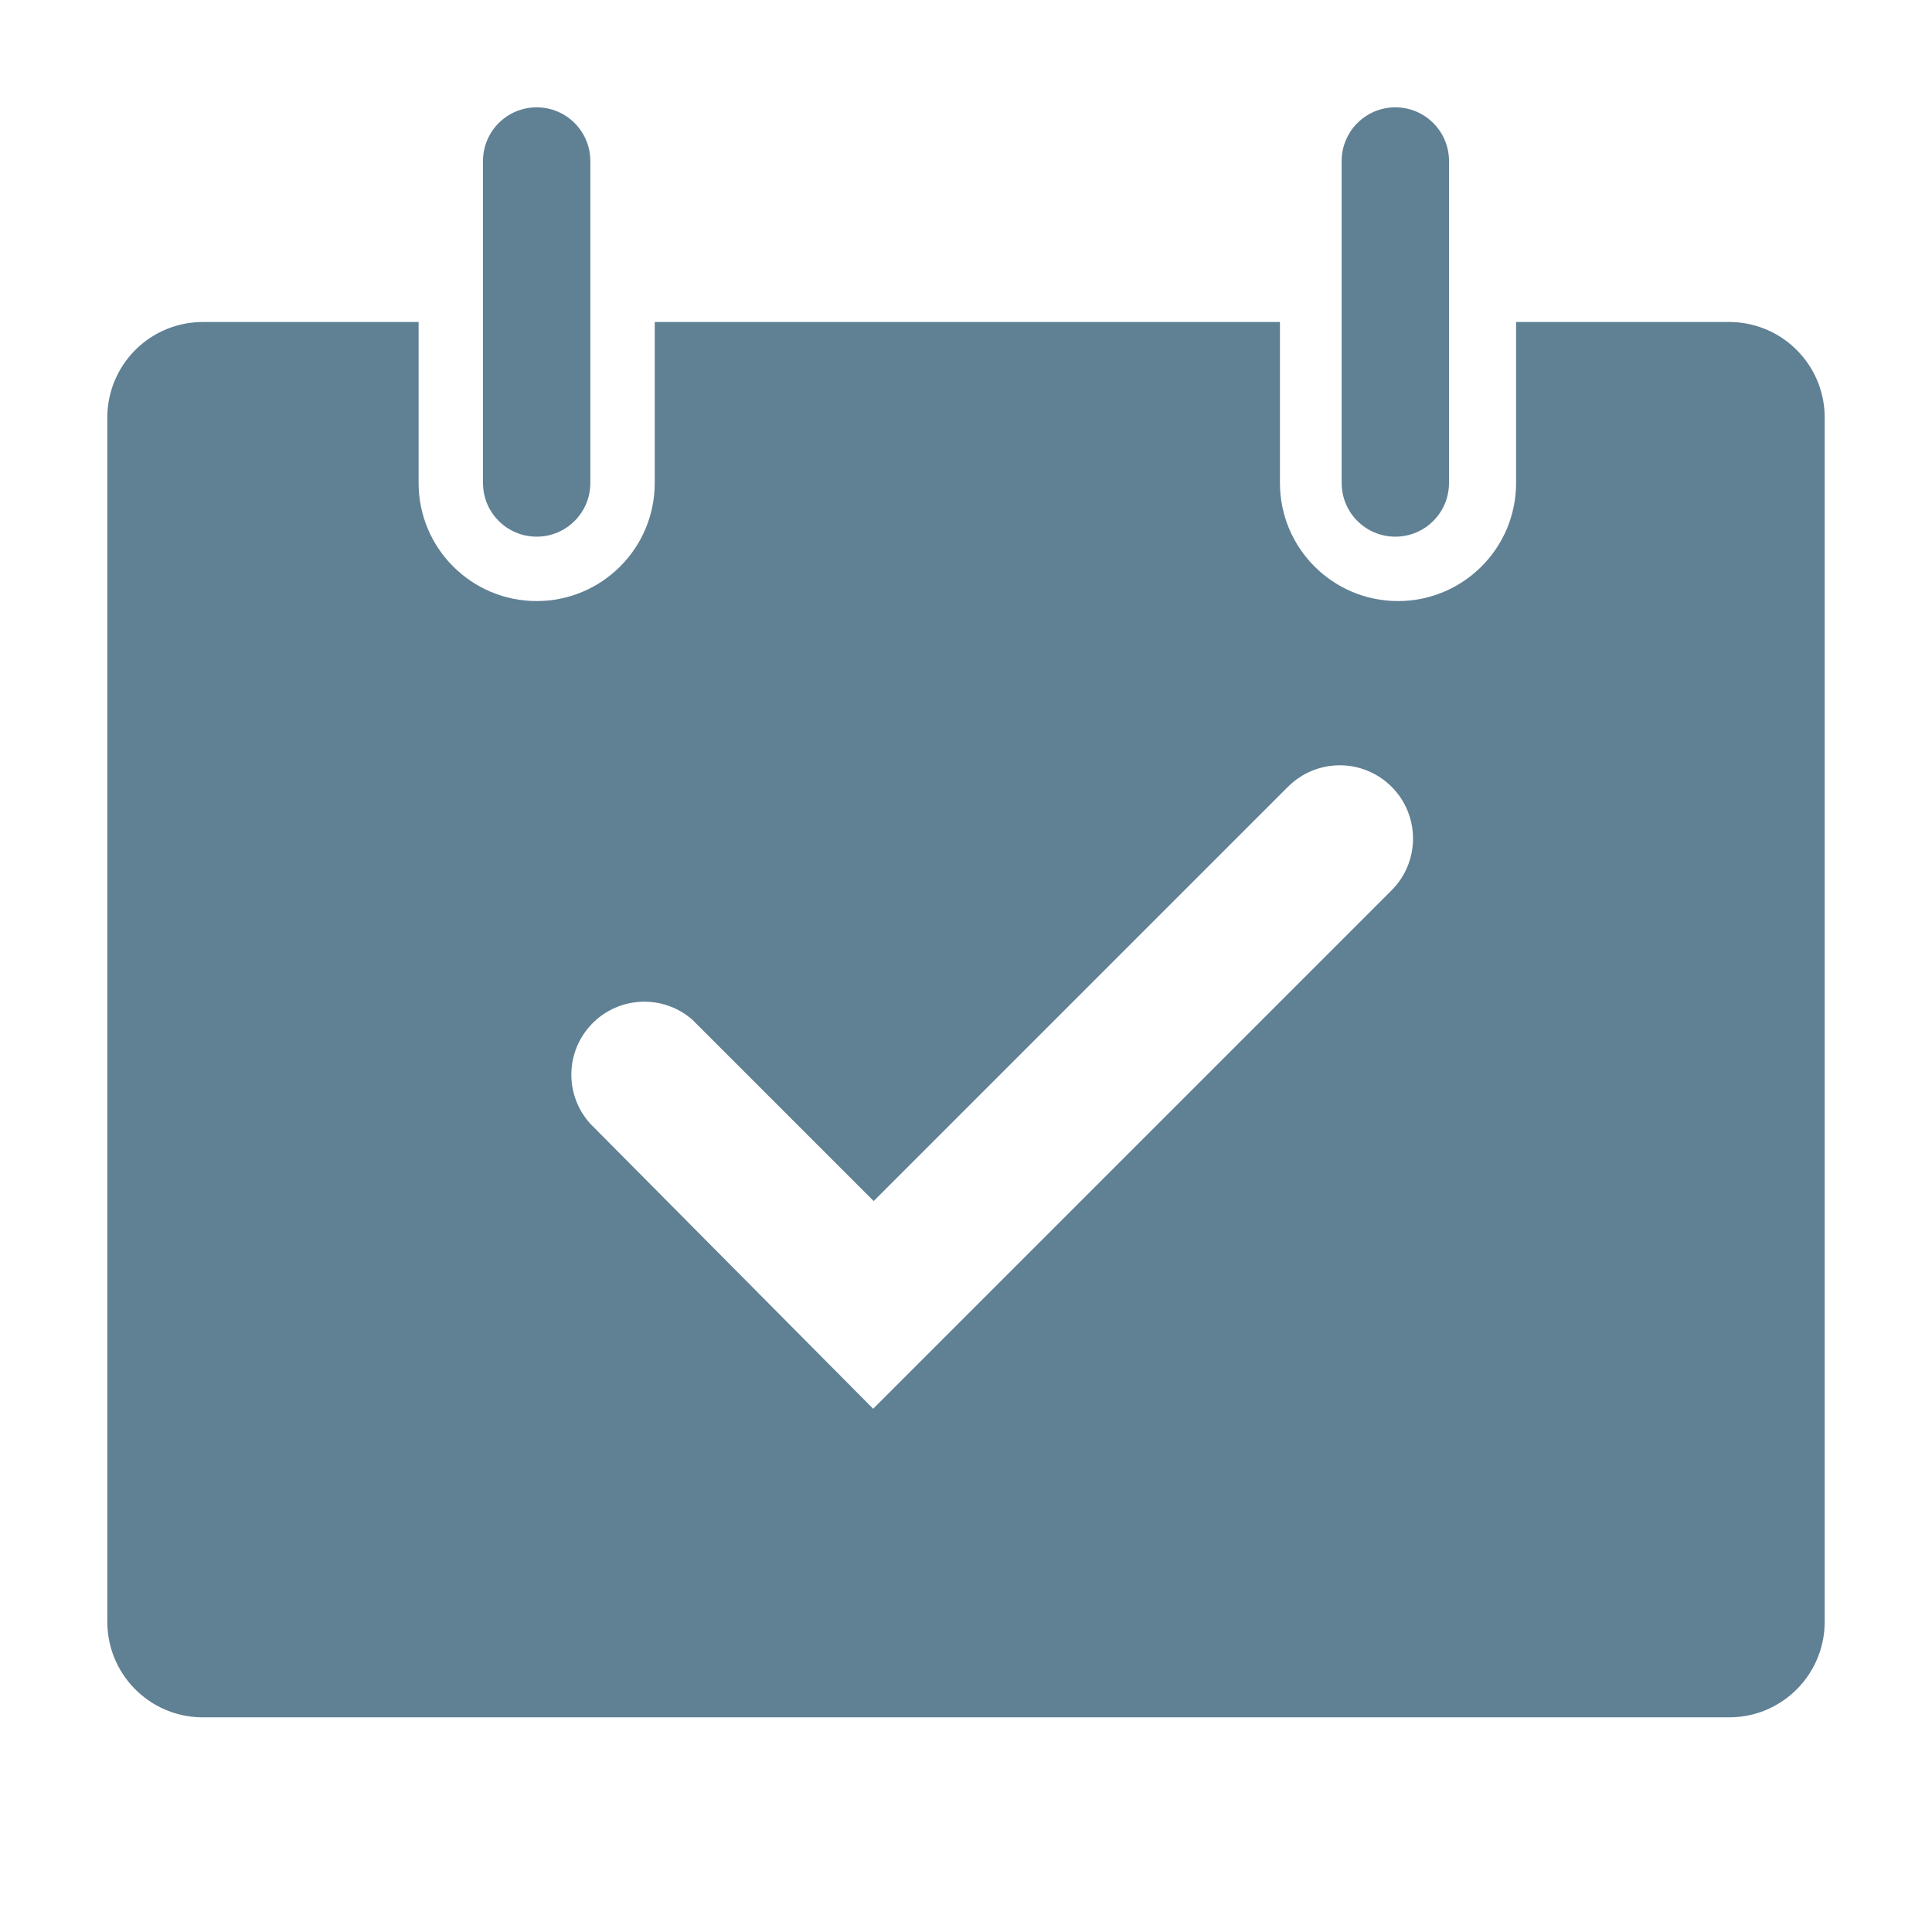
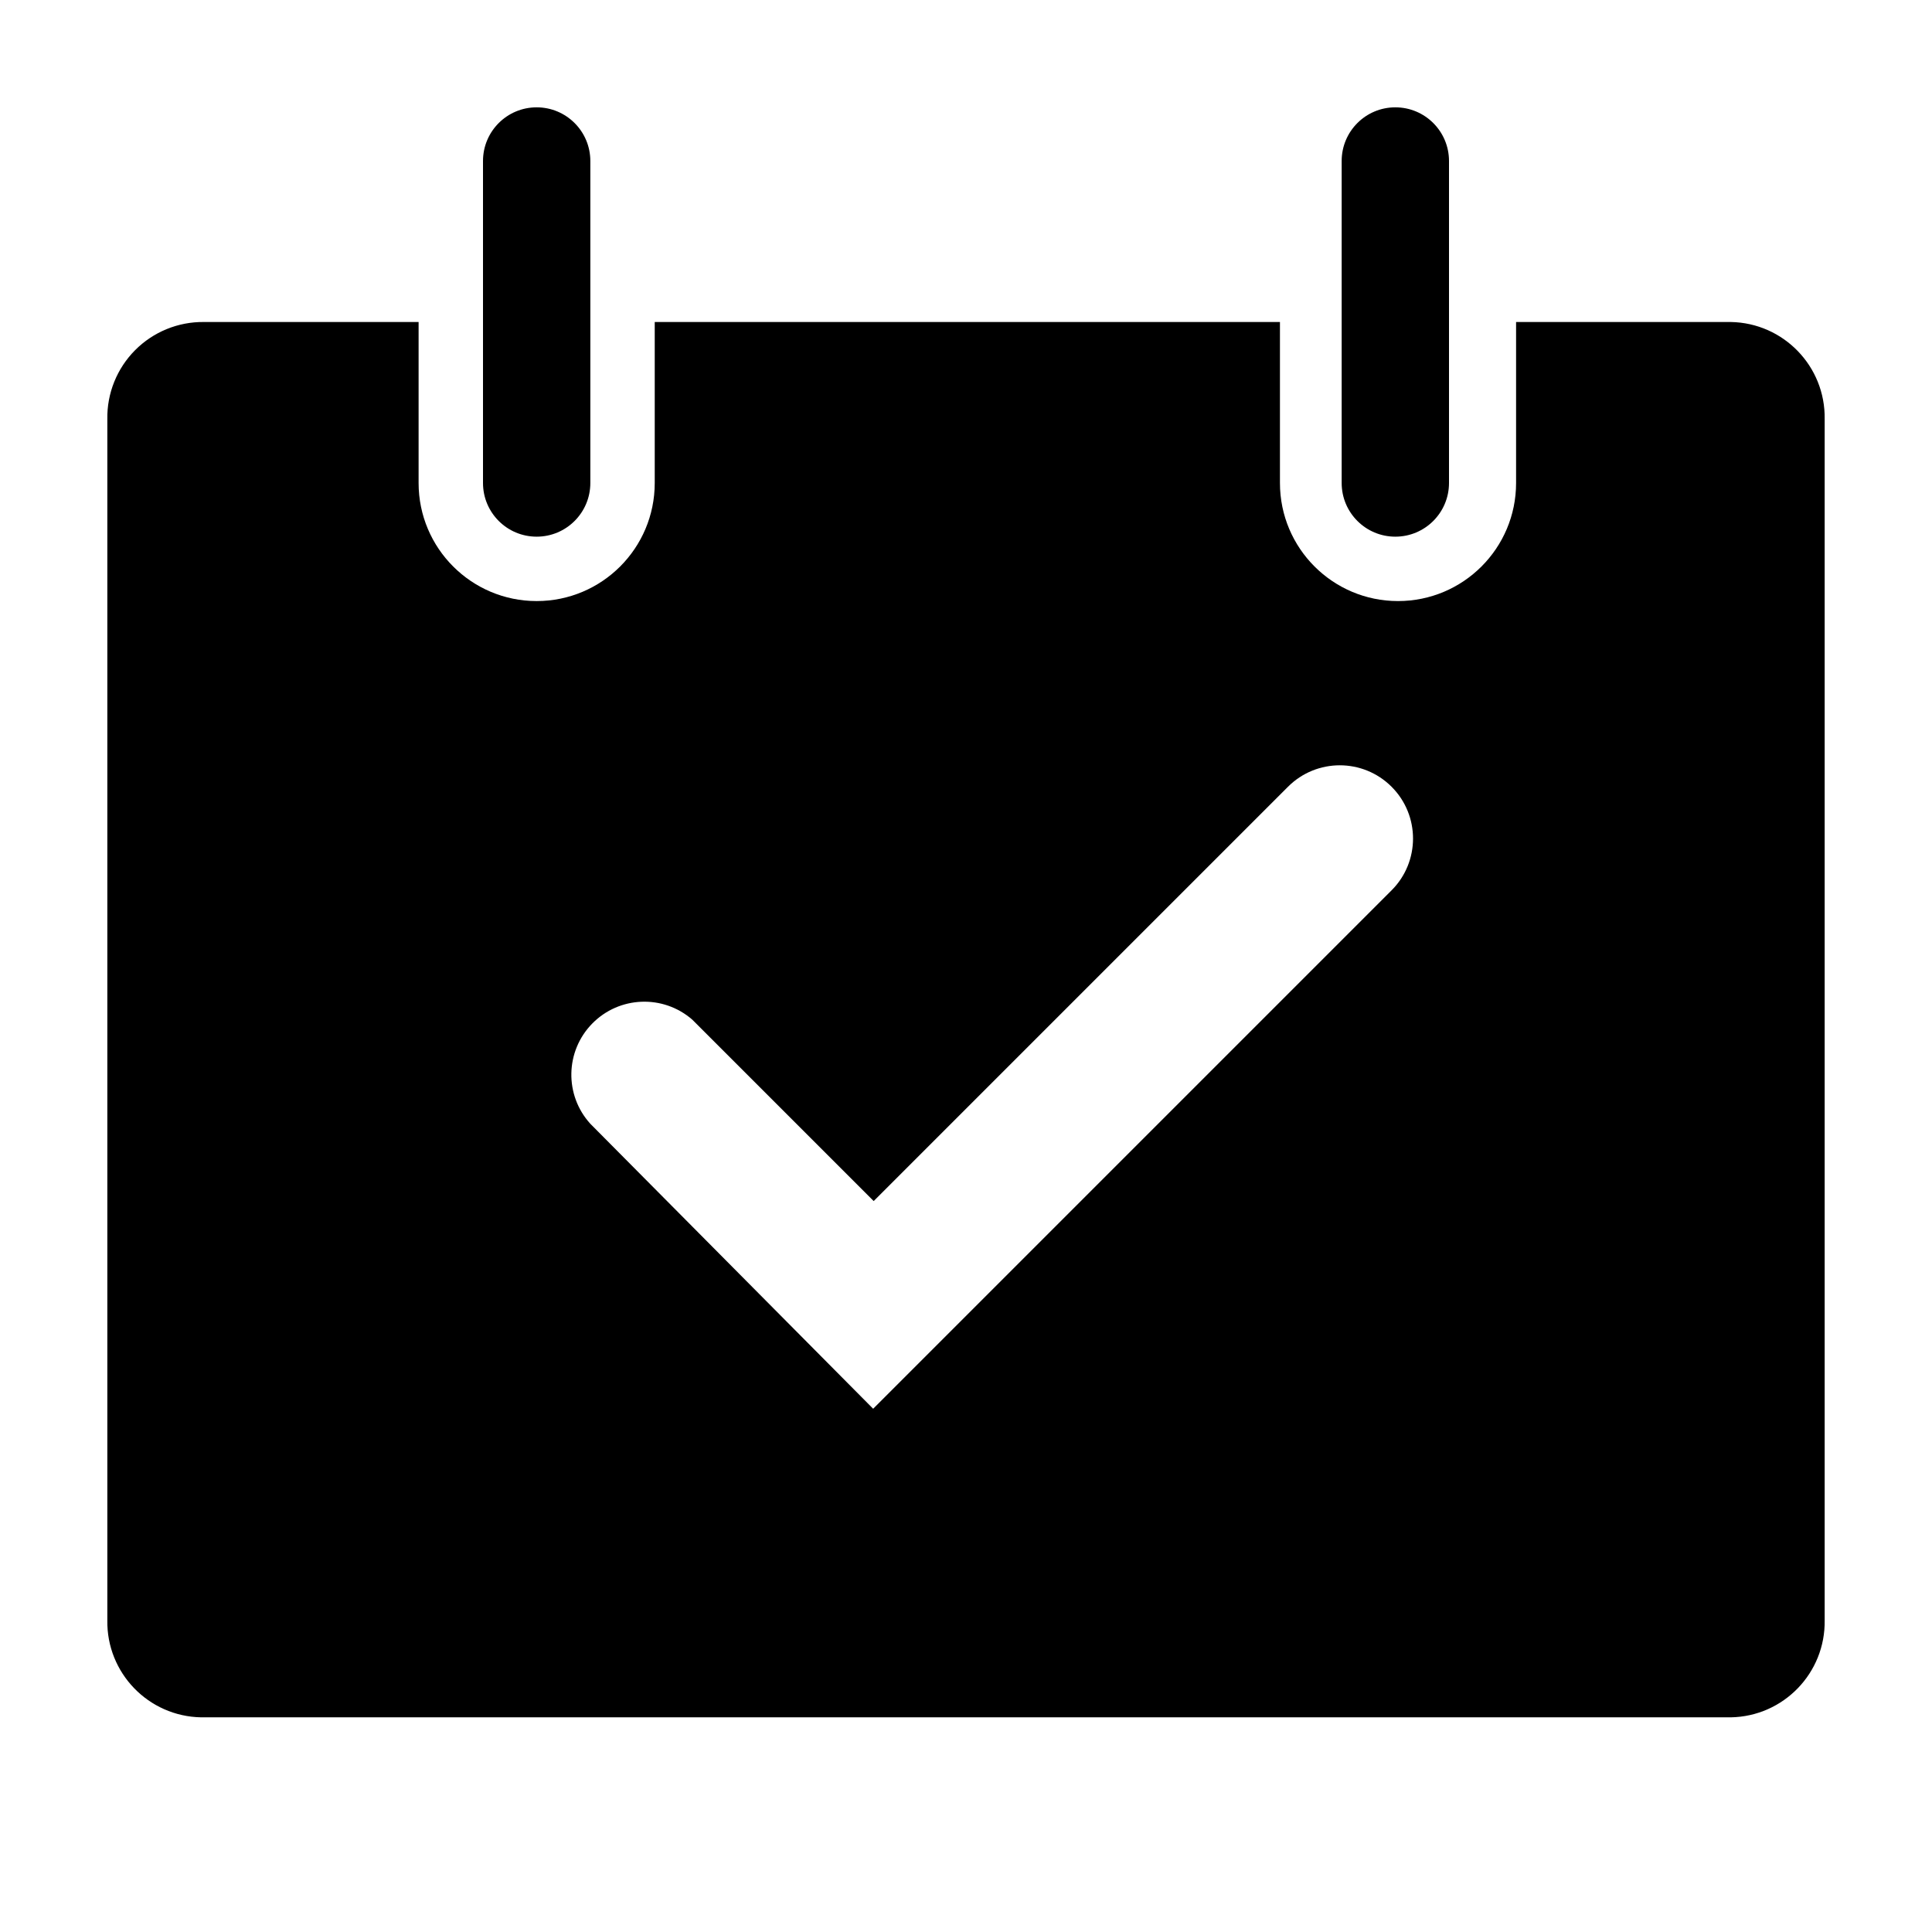
- <svg xmlns="http://www.w3.org/2000/svg" fill="#1b4965b1" width="20" height="20" viewBox="0 0 36 36" version="1.1" preserveAspectRatio="xMidYMid meet">
+ <svg xmlns="http://www.w3.org/2000/svg" fill="#00000" width="20" height="20" viewBox="0 0 36 36" version="1.1" preserveAspectRatio="xMidYMid meet">
  <path class="clr-i-solid clr-i-solid-path-1" d="M10,10a1,1,0,0,0,1-1V3A1,1,0,0,0,9,3V9A1,1,0,0,0,10,10Z" />
  <path class="clr-i-solid clr-i-solid-path-2" d="M26,10a1,1,0,0,0,1-1V3a1,1,0,0,0-2,0V9A1,1,0,0,0,26,10Z" />
  <path class="clr-i-solid clr-i-solid-path-3" d="M32.25,6h-4V9a2.2,2.2,0,0,1-4.4,0V6H12.2V9A2.2,2.2,0,0,1,7.8,9V6h-4A1.78,1.78,0,0,0,2,7.81V30.19A1.78,1.78,0,0,0,3.75,32h28.5A1.78,1.78,0,0,0,34,30.19V7.81A1.78,1.78,0,0,0,32.25,6ZM25.94,16.58l-9.67,9.67L11,20.94A1.36,1.36,0,0,1,12.9,19l3.38,3.38L24,14.66a1.36,1.36,0,1,1,1.93,1.93Z" />
  <rect x="0" y="0" width="36" height="36" fill-opacity="0" />
</svg>
